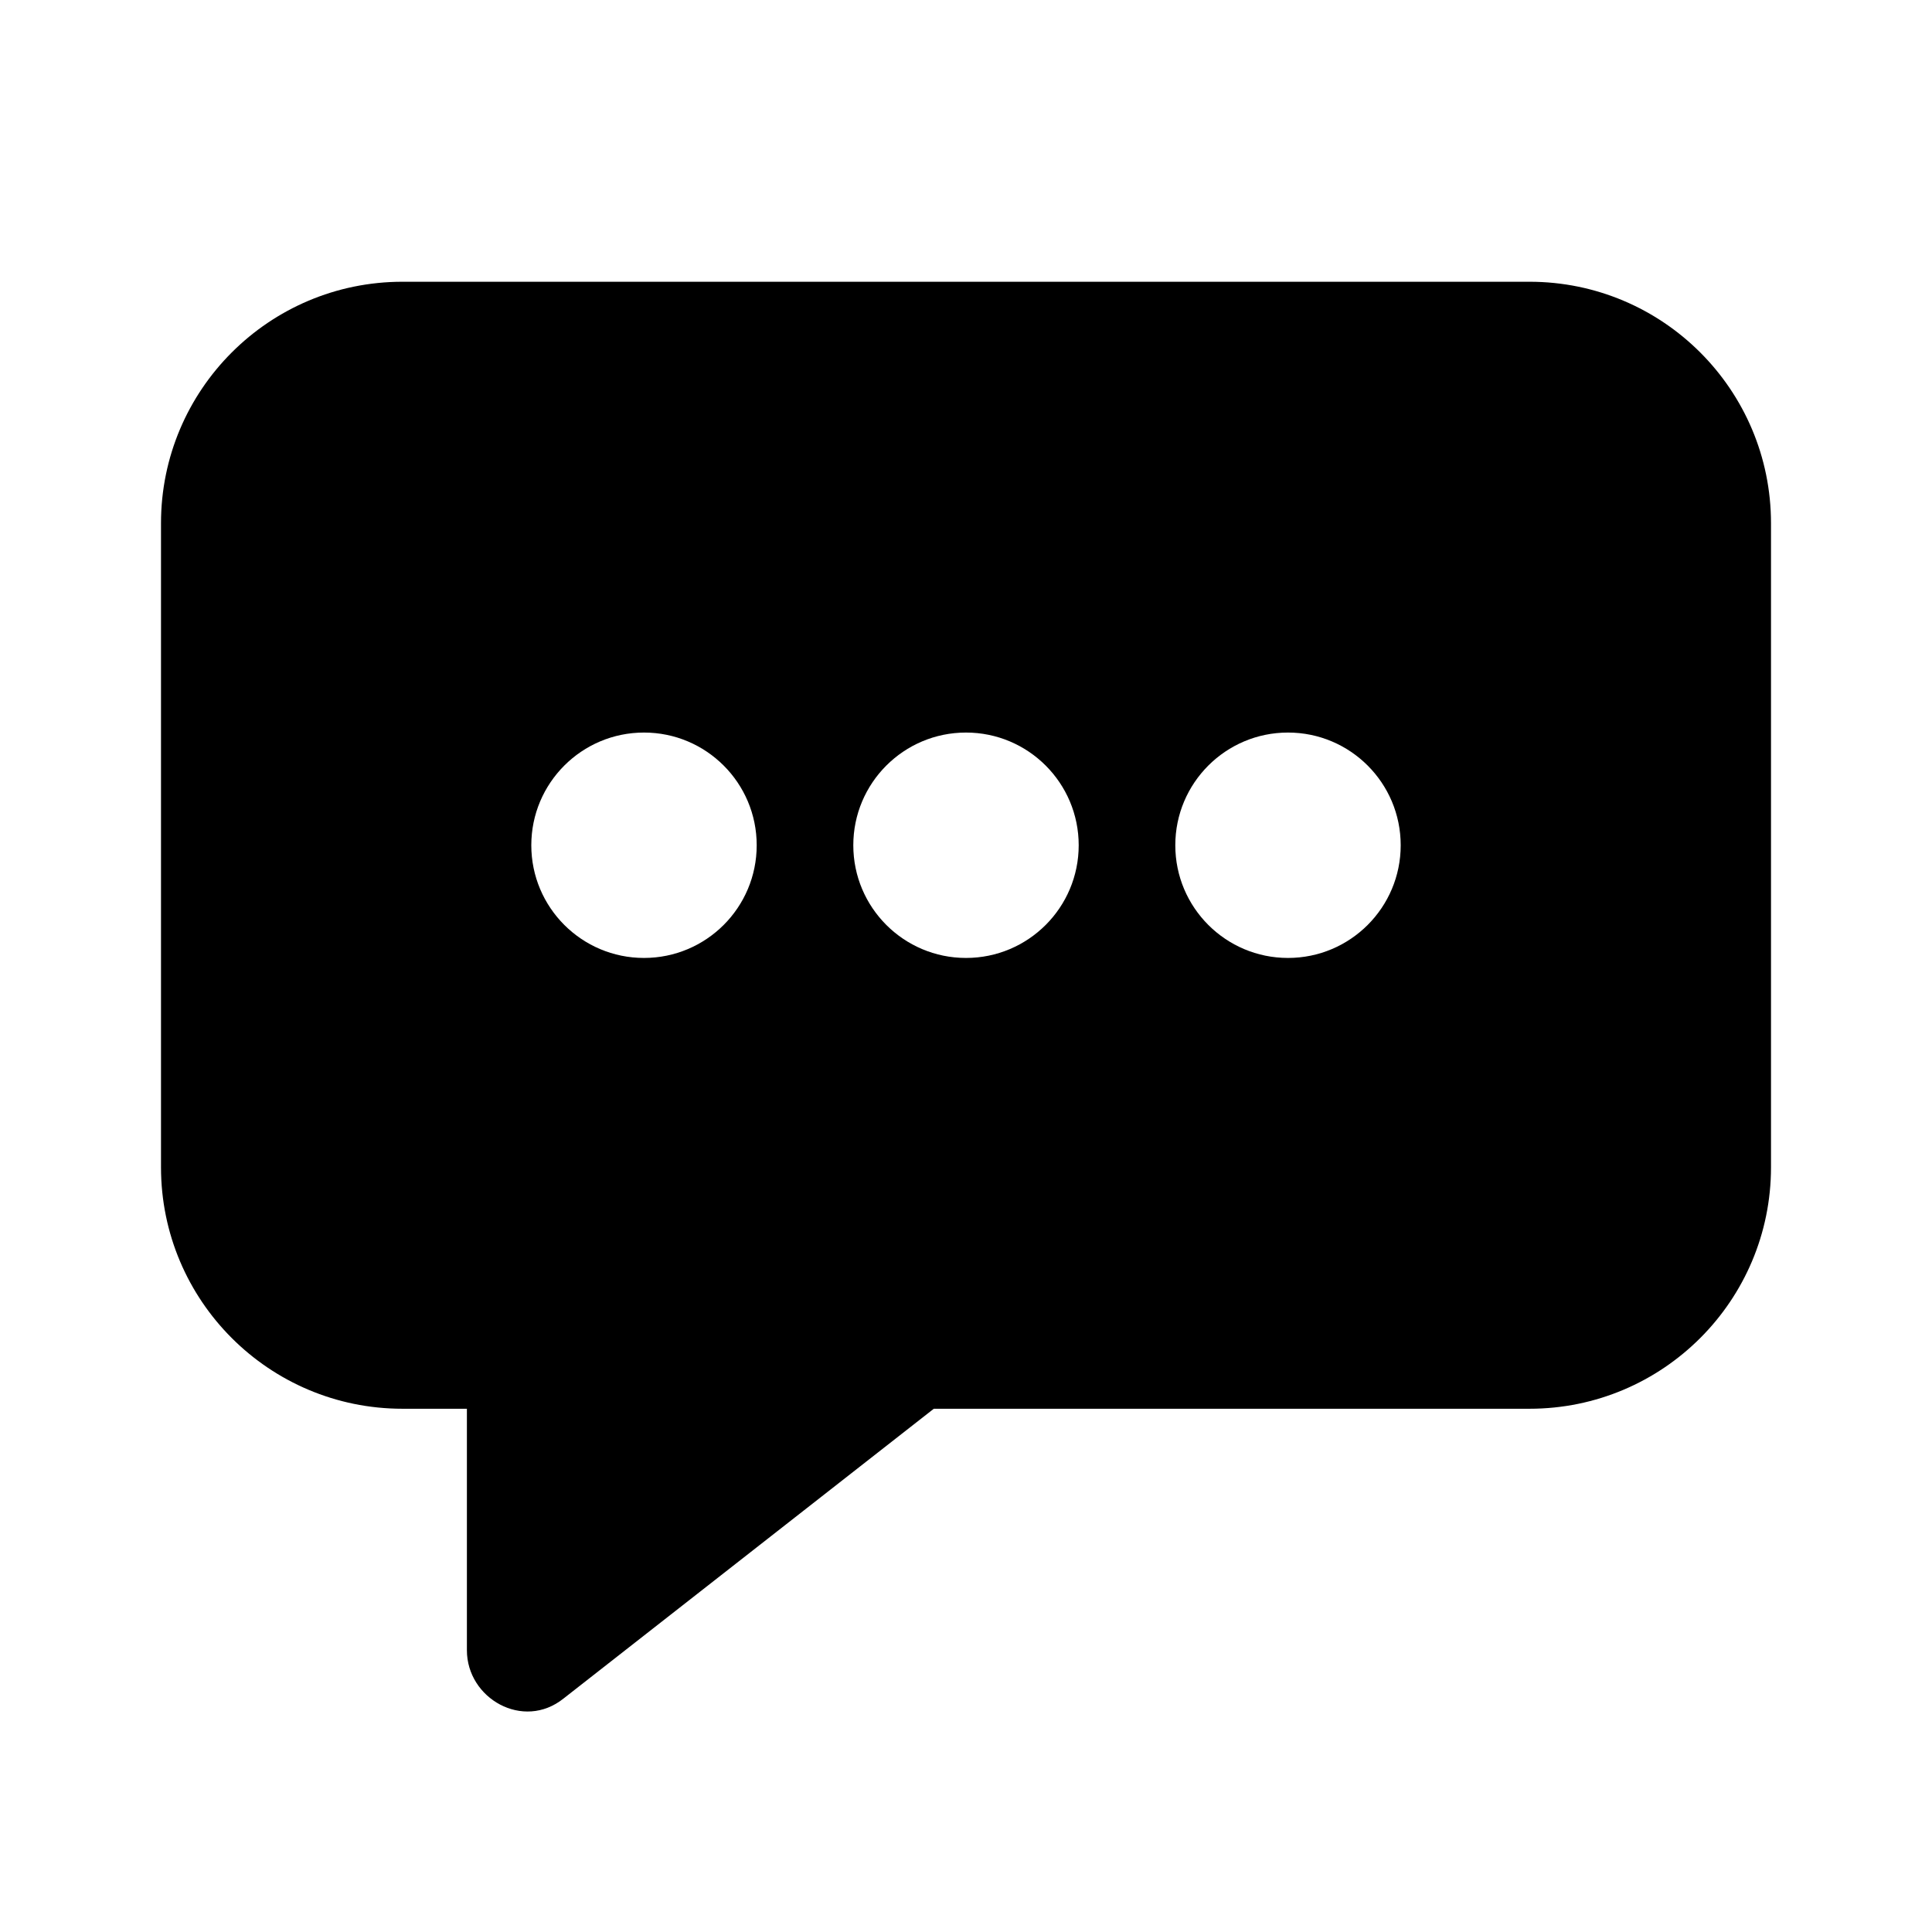
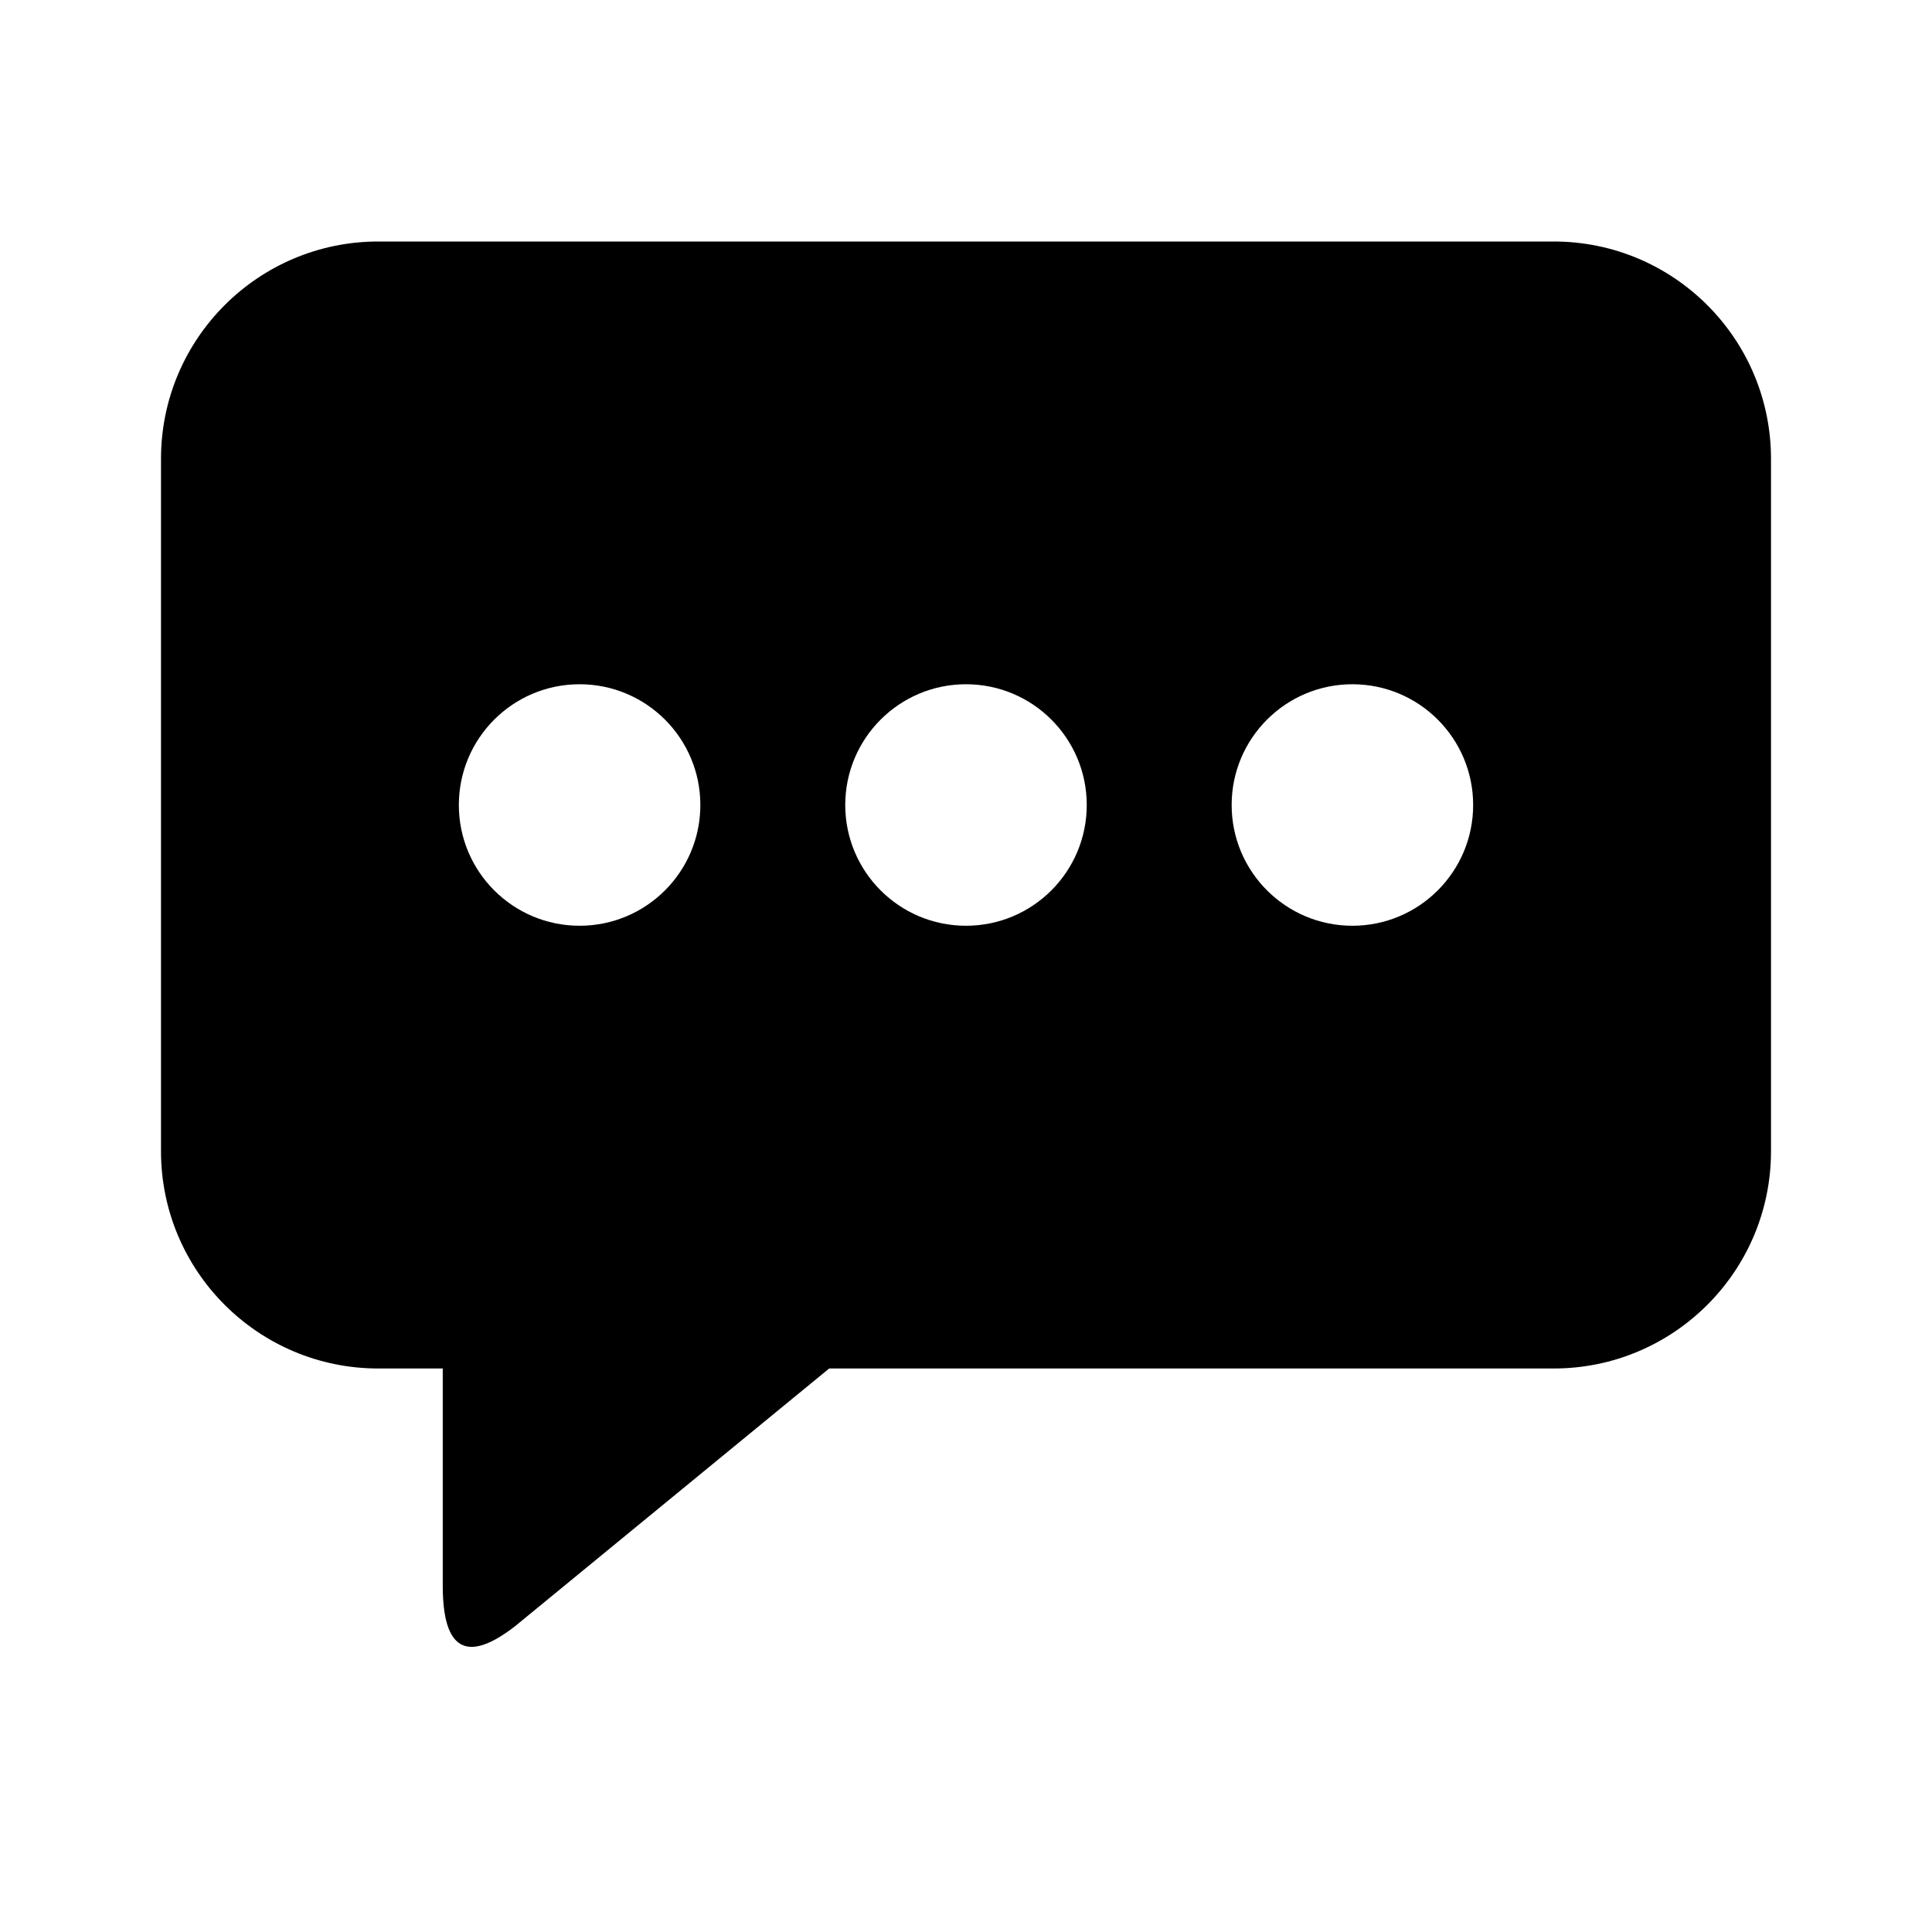
<svg xmlns="http://www.w3.org/2000/svg" viewBox="0 0 24 24" fill="currentColor">
-   <path fill-rule="evenodd" d="M5 3.5H19A3 3 0 0 1 22 6.5V14.5A3 3 0 0 1 19 17.5H11.6L7 21.1C6.5 21.5 5.8 21.1 5.8 20.5V17.5H5A3 3 0 0 1 2 14.5V6.5A3 3 0 0 1 5 3.5ZM6.6 10.5A1.4 1.4 0 1 0 9.4 10.5A1.4 1.4 0 1 0 6.6 10.5ZM10.6 10.5A1.4 1.4 0 1 0 13.4 10.5A1.4 1.4 0 1 0 10.6 10.5ZM14.6 10.5A1.4 1.4 0 1 0 17.4 10.5A1.4 1.4 0 1 0 14.6 10.5Z" />
+   <path fill-rule="evenodd" d="M4.7 3H19.3A2.7 2.7 0 0 1 22 5.7V14.3A2.7 2.7 0 0 1 19.3 17H10.3L6.4 20.2Q5.5 20.9 5.5 19.7V17H4.7A2.7 2.7 0 0 1 2 14.3V5.7A2.7 2.7 0 0 1 4.7 3ZM7.2 8.5a1.5 1.5 0 1 0 0 3a1.5 1.5 0 1 0 0 -3ZM12 8.5a1.5 1.5 0 1 0 0 3a1.5 1.5 0 1 0 0 -3ZM16.8 8.5a1.5 1.5 0 1 0 0 3a1.5 1.5 0 1 0 0 -3Z" />
</svg>
